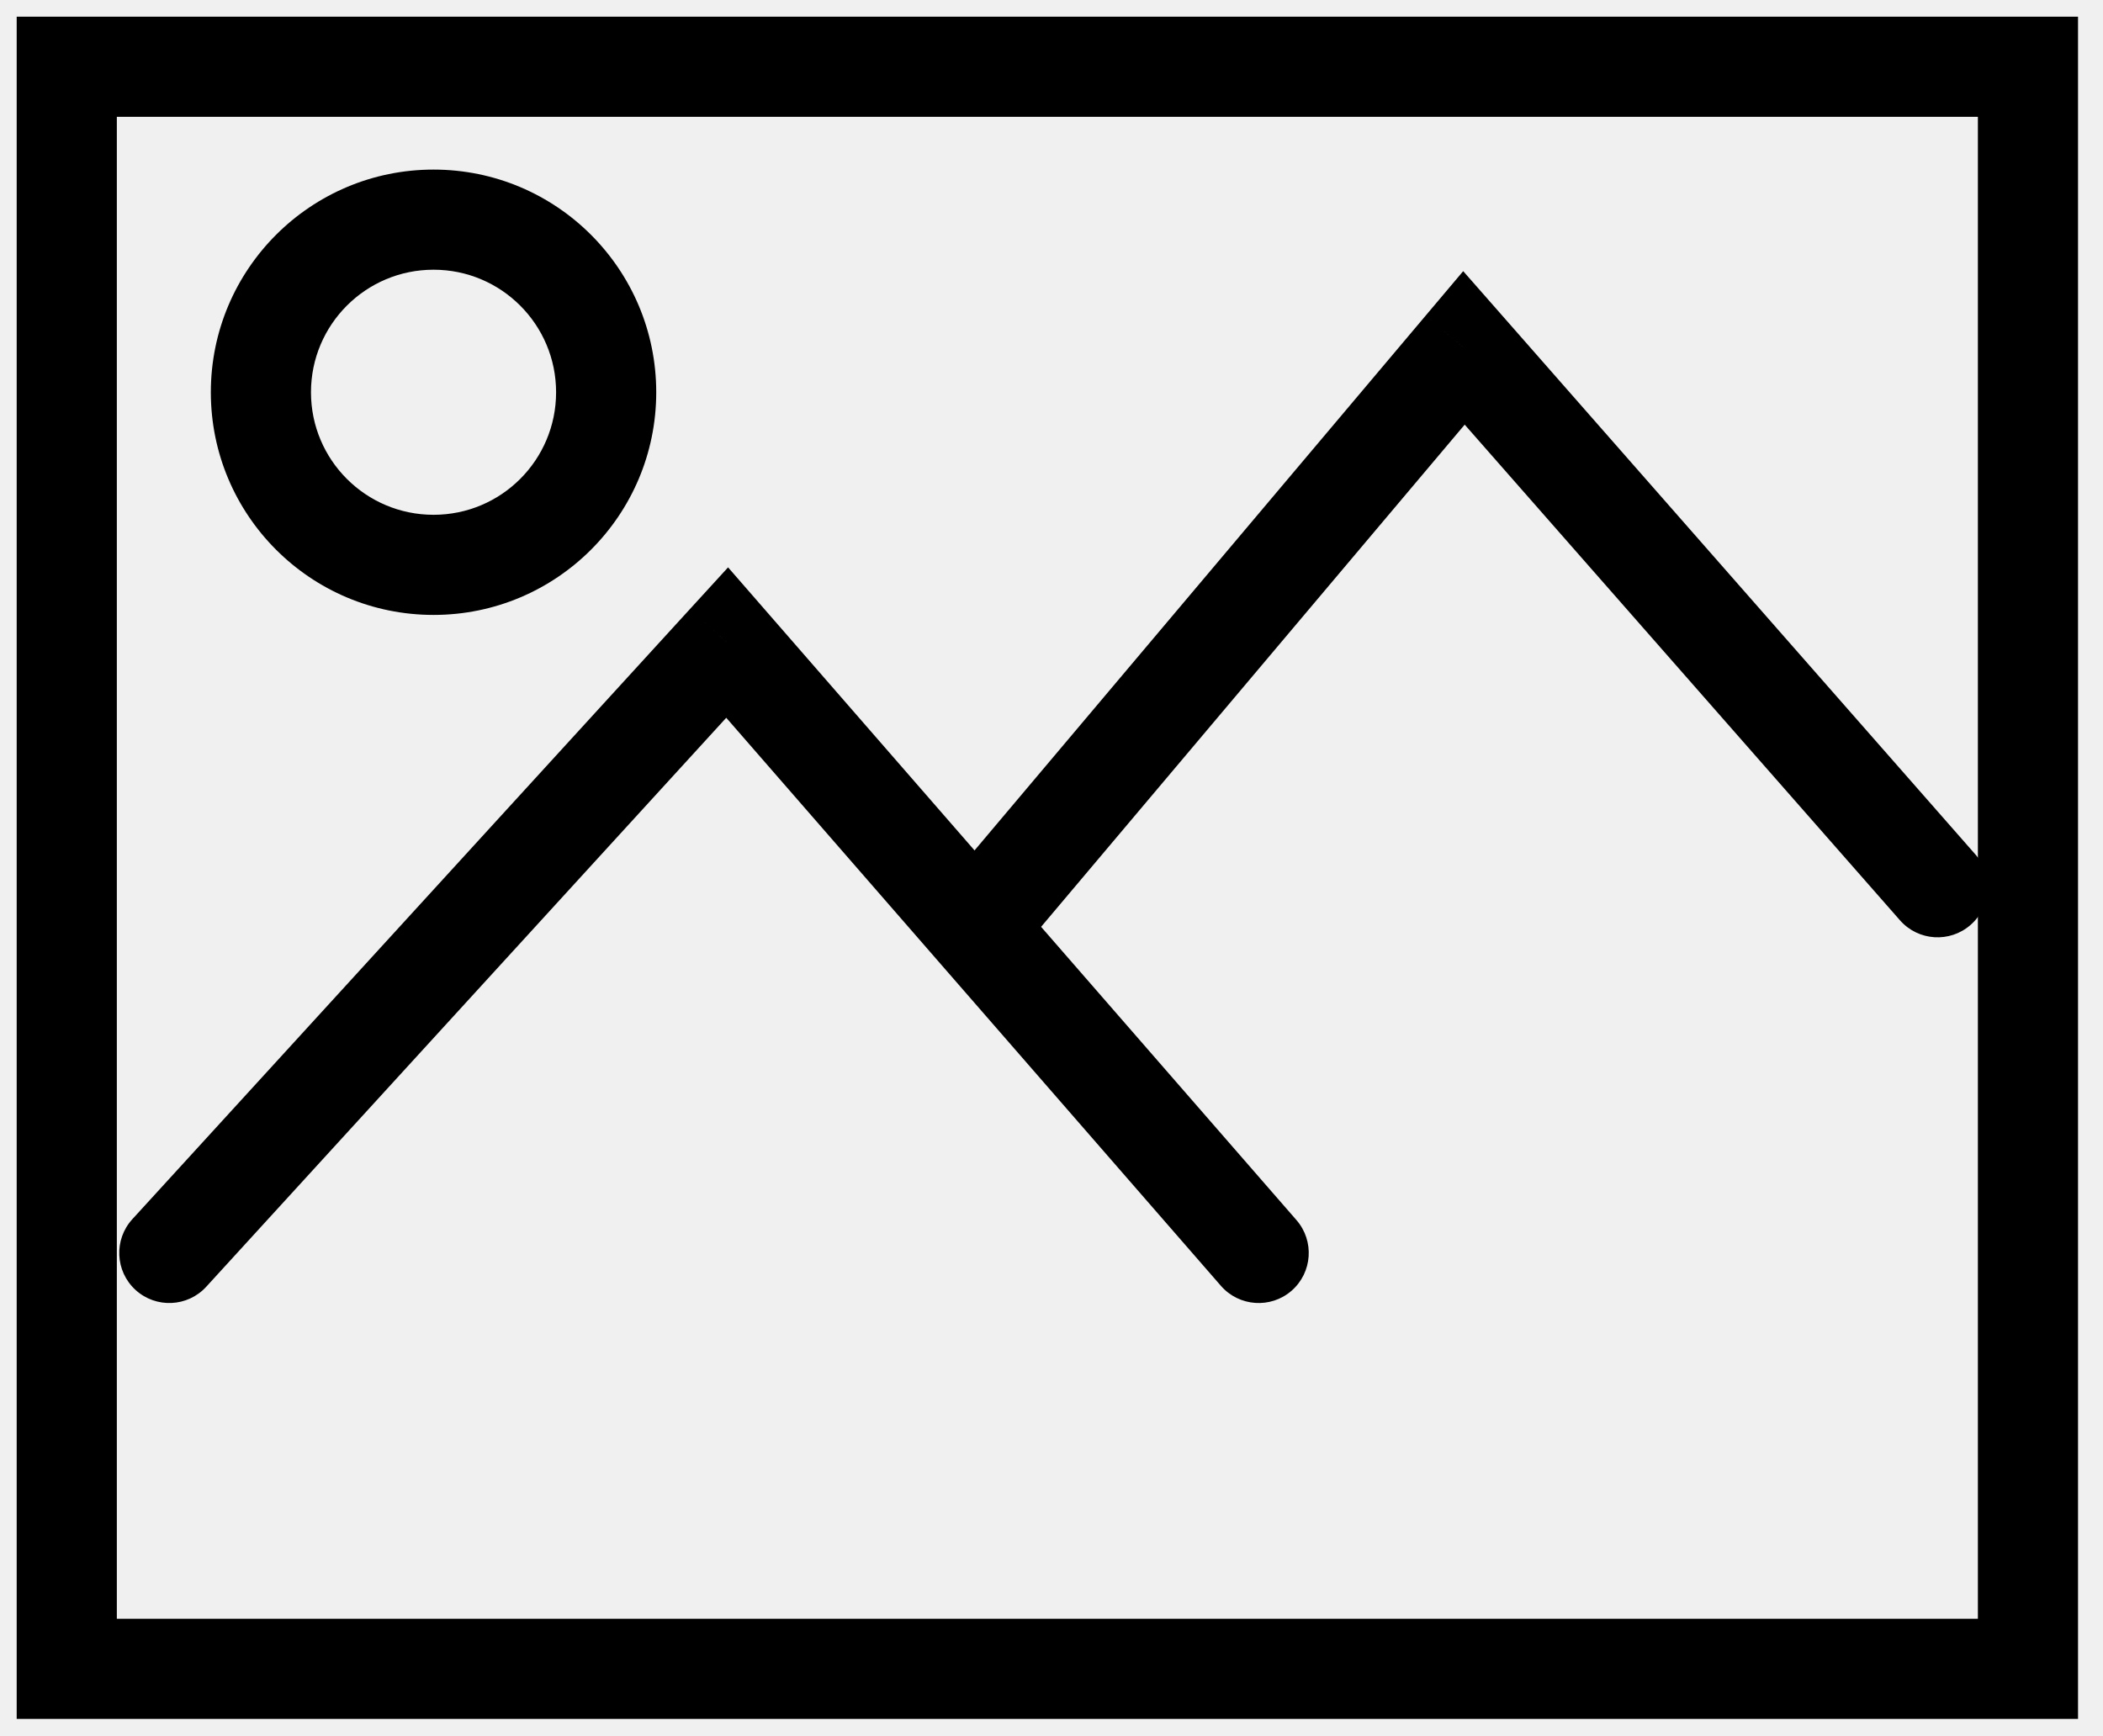
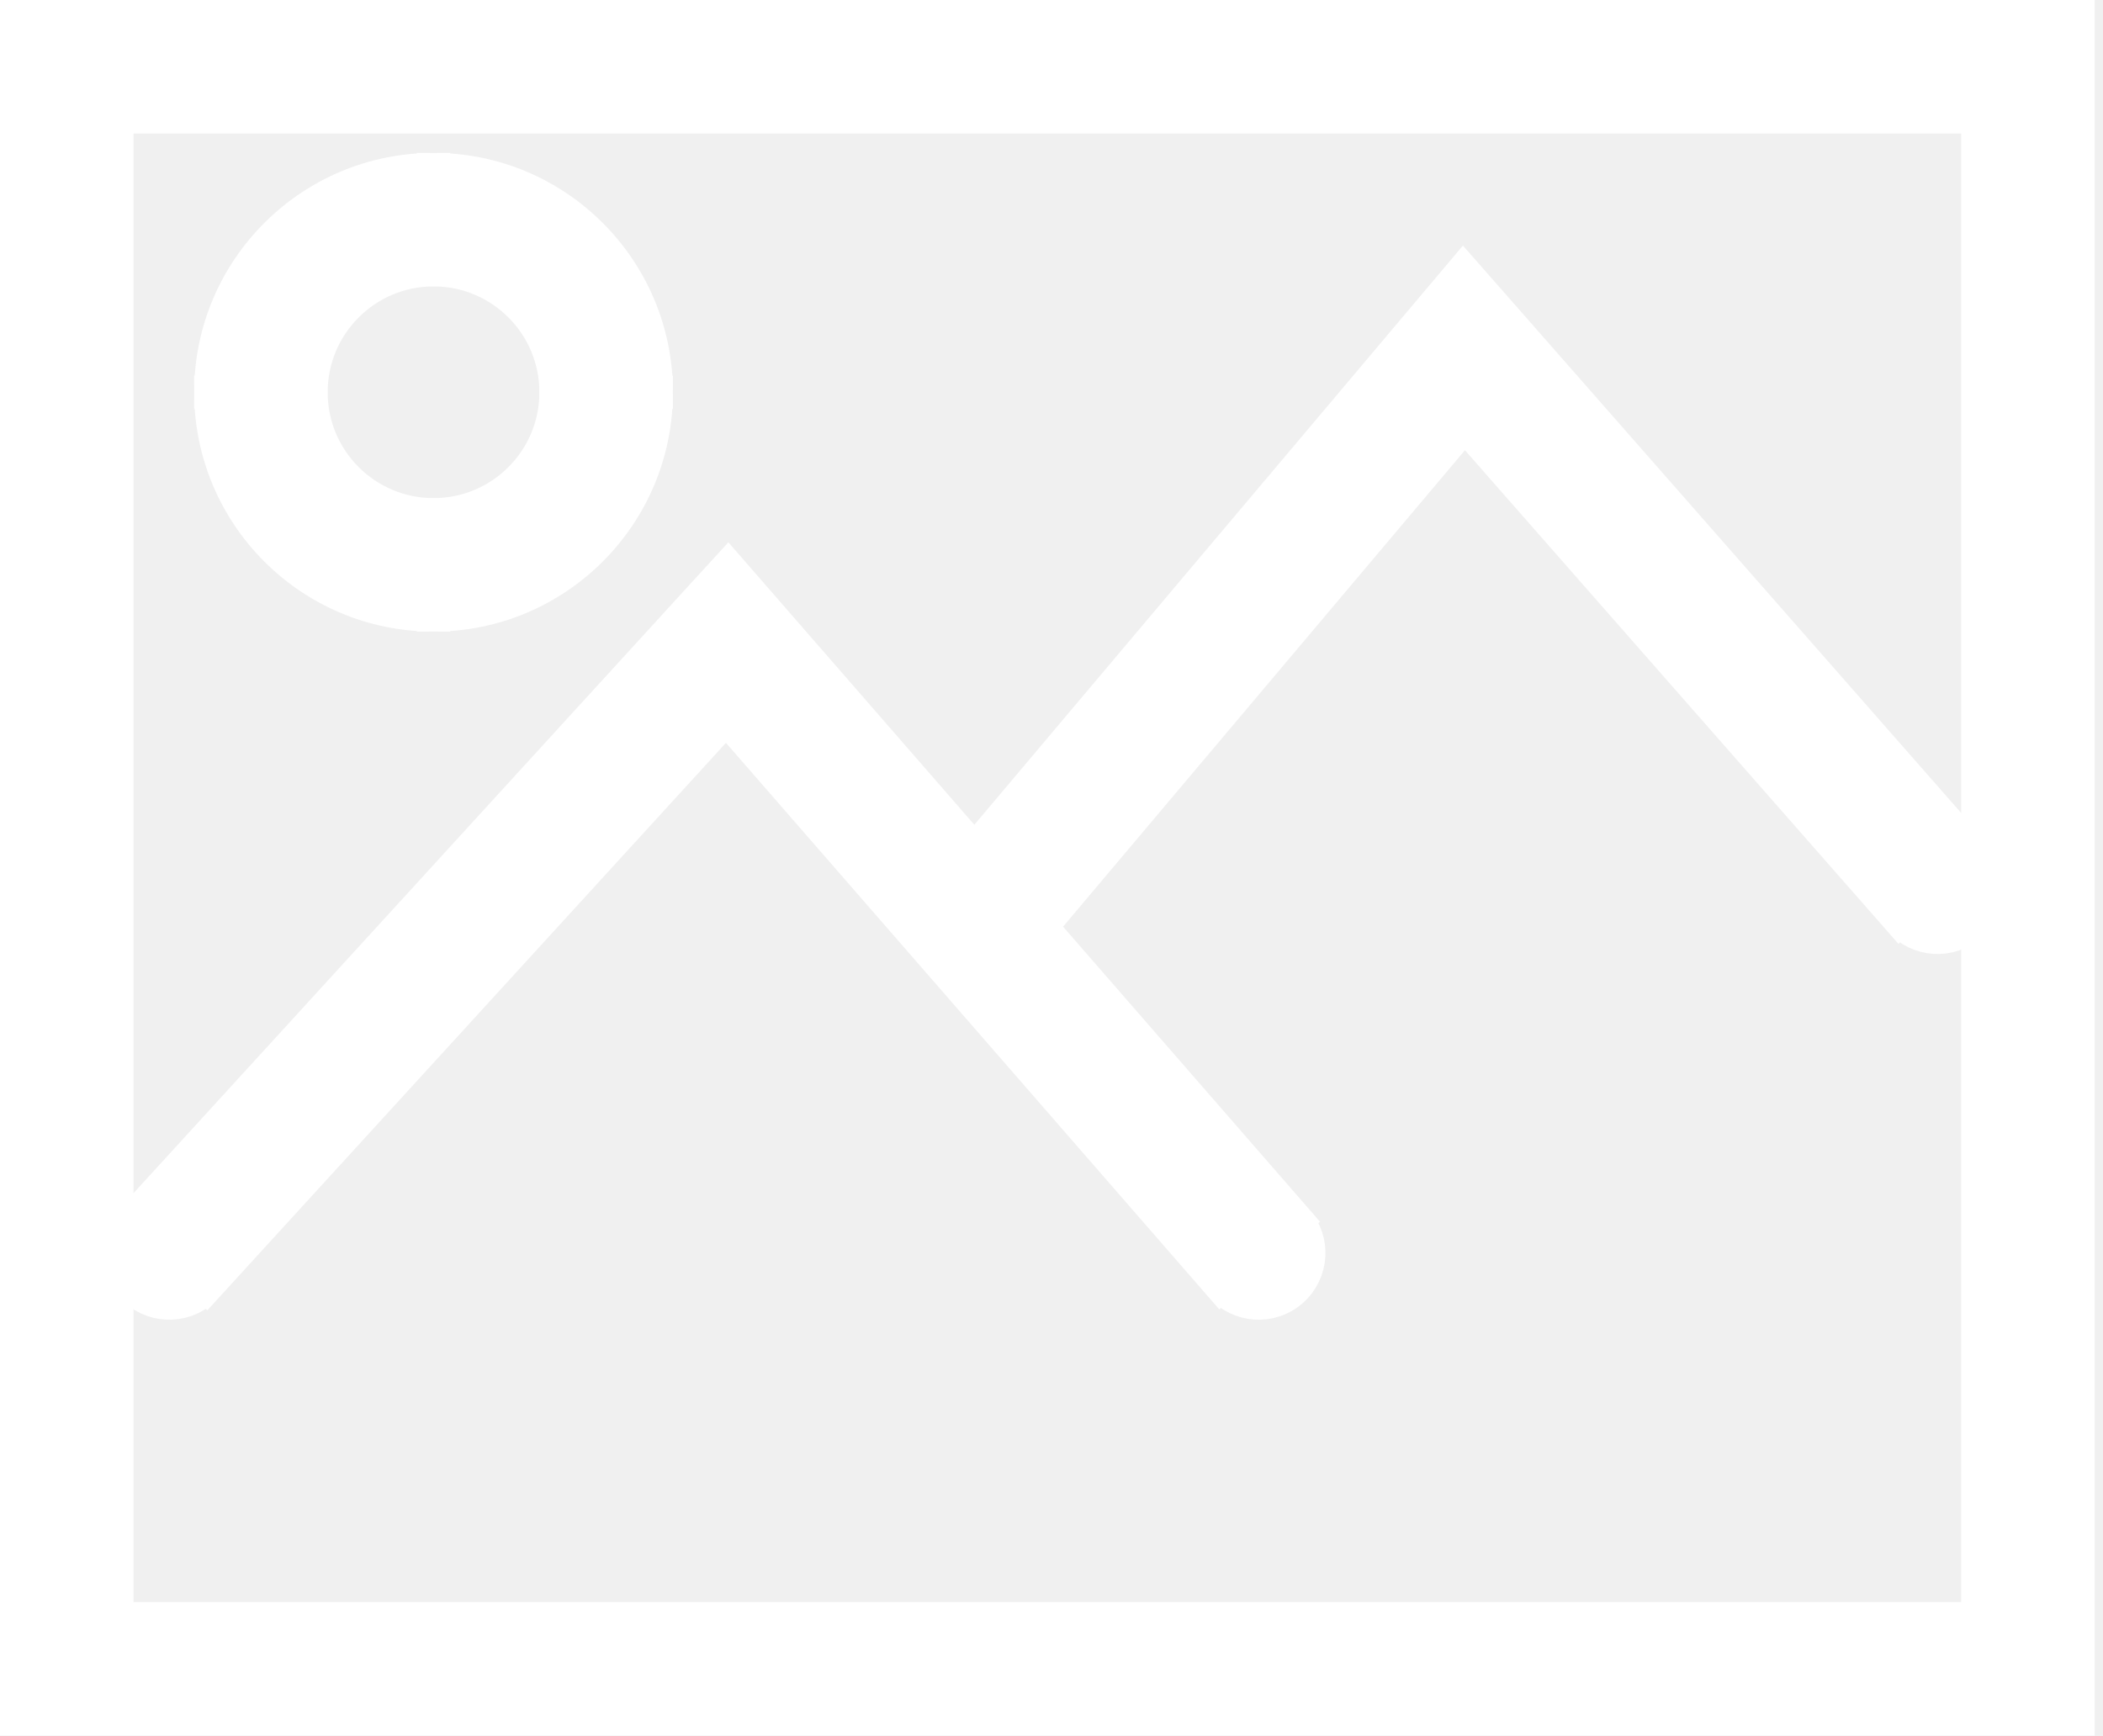
<svg xmlns="http://www.w3.org/2000/svg" xmlns:xlink="http://www.w3.org/1999/xlink" width="63" height="52" viewBox="0 0 63 52" version="1.1">
  <g id="Canvas" transform="translate(396 -332)">
    <g id="image icon" style="mix-blend-mode:normal;">
      <g id="Vector" style="mix-blend-mode:normal;">
        <use xlink:href="#path0_stroke" transform="translate(-394 334)" style="mix-blend-mode:normal;" />
      </g>
      <g id="Vector" style="mix-blend-mode:normal;">
        <use xlink:href="#path1_stroke" transform="translate(-390.928 351.252)" style="mix-blend-mode:normal;" />
      </g>
      <g id="Vector" style="mix-blend-mode:normal;">
        <use xlink:href="#path2_stroke" transform="translate(-366.549 342.423)" style="mix-blend-mode:normal;" />
      </g>
      <g id="Vector" style="mix-blend-mode:normal;">
        <use xlink:href="#path3_stroke" transform="translate(-388.184 338.581)" style="mix-blend-mode:normal;" />
      </g>
    </g>
  </g>
  <defs>
-     <path id="path0_stroke" d="M 0 0L 0 -1.5L -1.5 -1.5L -1.5 0L 0 0ZM 58.752 0L 60.252 0L 60.252 -1.5L 58.752 -1.5L 58.752 0ZM 58.752 48L 58.752 49.5L 60.252 49.5L 60.252 48L 58.752 48ZM 0 48L -1.5 48L -1.5 49.5L 0 49.5L 0 48ZM 0 1.5L 58.752 1.5L 58.752 -1.5L 0 -1.5L 0 1.5ZM 57.252 0L 57.252 48L 60.252 48L 60.252 0L 57.252 0ZM 58.752 46.5L 0 46.5L 0 49.5L 58.752 49.5L 58.752 46.5ZM 1.5 48L 1.5 0L -1.5 0L -1.5 48L 1.5 48Z" />
-     <path id="path1_stroke" d="M -1.107 17.276C -1.666 17.888 -1.623 18.837 -1.012 19.396C -0.4 19.954 0.548 19.912 1.107 19.3L -1.107 17.276ZM 16.712 9.60938e-07L 17.843 -0.985L 16.739 -2.253L 15.604 -1.012L 16.712 9.60938e-07ZM 31.503 19.273C 32.047 19.898 32.995 19.964 33.62 19.42C 34.244 18.876 34.31 17.928 33.766 17.303L 31.503 19.273ZM 1.107 19.3L 17.819 1.012L 15.604 -1.012L -1.107 17.276L 1.107 19.3ZM 15.58 0.985L 31.503 19.273L 33.766 17.303L 17.843 -0.985L 15.58 0.985Z" />
-     <path id="path2_stroke" d="M -1.147 16.112C -1.681 16.745 -1.6 17.691 -0.967 18.225C -0.334 18.759 0.613 18.679 1.147 18.046L -1.147 16.112ZM 14.405 -7.26563e-07L 15.532 -0.99L 14.382 -2.299L 13.258 -0.967L 14.405 -7.26563e-07ZM 27.467 17.15C 28.014 17.773 28.961 17.834 29.584 17.287C 30.206 16.741 30.268 15.793 29.721 15.171L 27.467 17.15ZM 1.147 18.046L 15.551 0.967L 13.258 -0.967L -1.147 16.112L 1.147 18.046ZM 13.277 0.99L 27.467 17.15L 29.721 15.171L 15.532 -0.99L 13.277 0.99Z" />
-     <path id="path3_stroke" d="M 8.843 5.172C 8.843 7.2 7.2 8.843 5.172 8.843L 5.172 11.843C 8.856 11.843 11.843 8.856 11.843 5.172L 8.843 5.172ZM 5.172 8.843C 3.144 8.843 1.5 7.2 1.5 5.172L -1.5 5.172C -1.5 8.856 1.487 11.843 5.172 11.843L 5.172 8.843ZM 1.5 5.172C 1.5 3.144 3.144 1.5 5.172 1.5L 5.172 -1.5C 1.487 -1.5 -1.5 1.487 -1.5 5.172L 1.5 5.172ZM 5.172 1.5C 7.2 1.5 8.843 3.144 8.843 5.172L 11.843 5.172C 11.843 1.487 8.856 -1.5 5.172 -1.5L 5.172 1.5Z" />
+     <path fill="#ffffff" stroke="#ffffff" id="path0_stroke" d="M 0 0L 0 -1.5L -1.5 -1.5L -1.5 0L 0 0ZM 58.752 0L 60.252 0L 60.252 -1.5L 58.752 -1.5L 58.752 0ZM 58.752 48L 58.752 49.5L 60.252 49.5L 60.252 48L 58.752 48ZM 0 48L -1.5 48L -1.5 49.5L 0 49.5L 0 48ZM 0 1.5L 58.752 1.5L 58.752 -1.5L 0 -1.5L 0 1.5ZM 57.252 0L 57.252 48L 60.252 48L 60.252 0L 57.252 0ZM 58.752 46.5L 0 46.5L 0 49.5L 58.752 49.5L 58.752 46.5ZM 1.5 48L 1.5 0L -1.5 0L -1.5 48L 1.5 48Z" />
+     <path fill="#ffffff" stroke="#ffffff" id="path1_stroke" d="M -1.107 17.276C -1.666 17.888 -1.623 18.837 -1.012 19.396C -0.4 19.954 0.548 19.912 1.107 19.3L -1.107 17.276ZM 16.712 9.60938e-07L 17.843 -0.985L 16.739 -2.253L 15.604 -1.012L 16.712 9.60938e-07ZM 31.503 19.273C 32.047 19.898 32.995 19.964 33.62 19.42C 34.244 18.876 34.31 17.928 33.766 17.303L 31.503 19.273ZM 1.107 19.3L 17.819 1.012L 15.604 -1.012L -1.107 17.276L 1.107 19.3ZM 15.58 0.985L 31.503 19.273L 33.766 17.303L 17.843 -0.985L 15.58 0.985Z" />
+     <path fill="#ffffff" stroke="#ffffff" id="path2_stroke" d="M -1.147 16.112C -1.681 16.745 -1.6 17.691 -0.967 18.225C -0.334 18.759 0.613 18.679 1.147 18.046L -1.147 16.112ZM 14.405 -7.26563e-07L 15.532 -0.99L 14.382 -2.299L 13.258 -0.967L 14.405 -7.26563e-07ZM 27.467 17.15C 28.014 17.773 28.961 17.834 29.584 17.287C 30.206 16.741 30.268 15.793 29.721 15.171L 27.467 17.15ZM 1.147 18.046L 15.551 0.967L 13.258 -0.967L -1.147 16.112L 1.147 18.046ZM 13.277 0.99L 27.467 17.15L 29.721 15.171L 15.532 -0.99L 13.277 0.99Z" />
+     <path fill="#ffffff" stroke="#ffffff" id="path3_stroke" d="M 8.843 5.172C 8.843 7.2 7.2 8.843 5.172 8.843L 5.172 11.843C 8.856 11.843 11.843 8.856 11.843 5.172L 8.843 5.172ZM 5.172 8.843C 3.144 8.843 1.5 7.2 1.5 5.172L -1.5 5.172C -1.5 8.856 1.487 11.843 5.172 11.843L 5.172 8.843ZM 1.5 5.172C 1.5 3.144 3.144 1.5 5.172 1.5L 5.172 -1.5C 1.487 -1.5 -1.5 1.487 -1.5 5.172L 1.5 5.172ZM 5.172 1.5C 7.2 1.5 8.843 3.144 8.843 5.172L 11.843 5.172C 11.843 1.487 8.856 -1.5 5.172 -1.5L 5.172 1.5Z" />
  </defs>
</svg>
